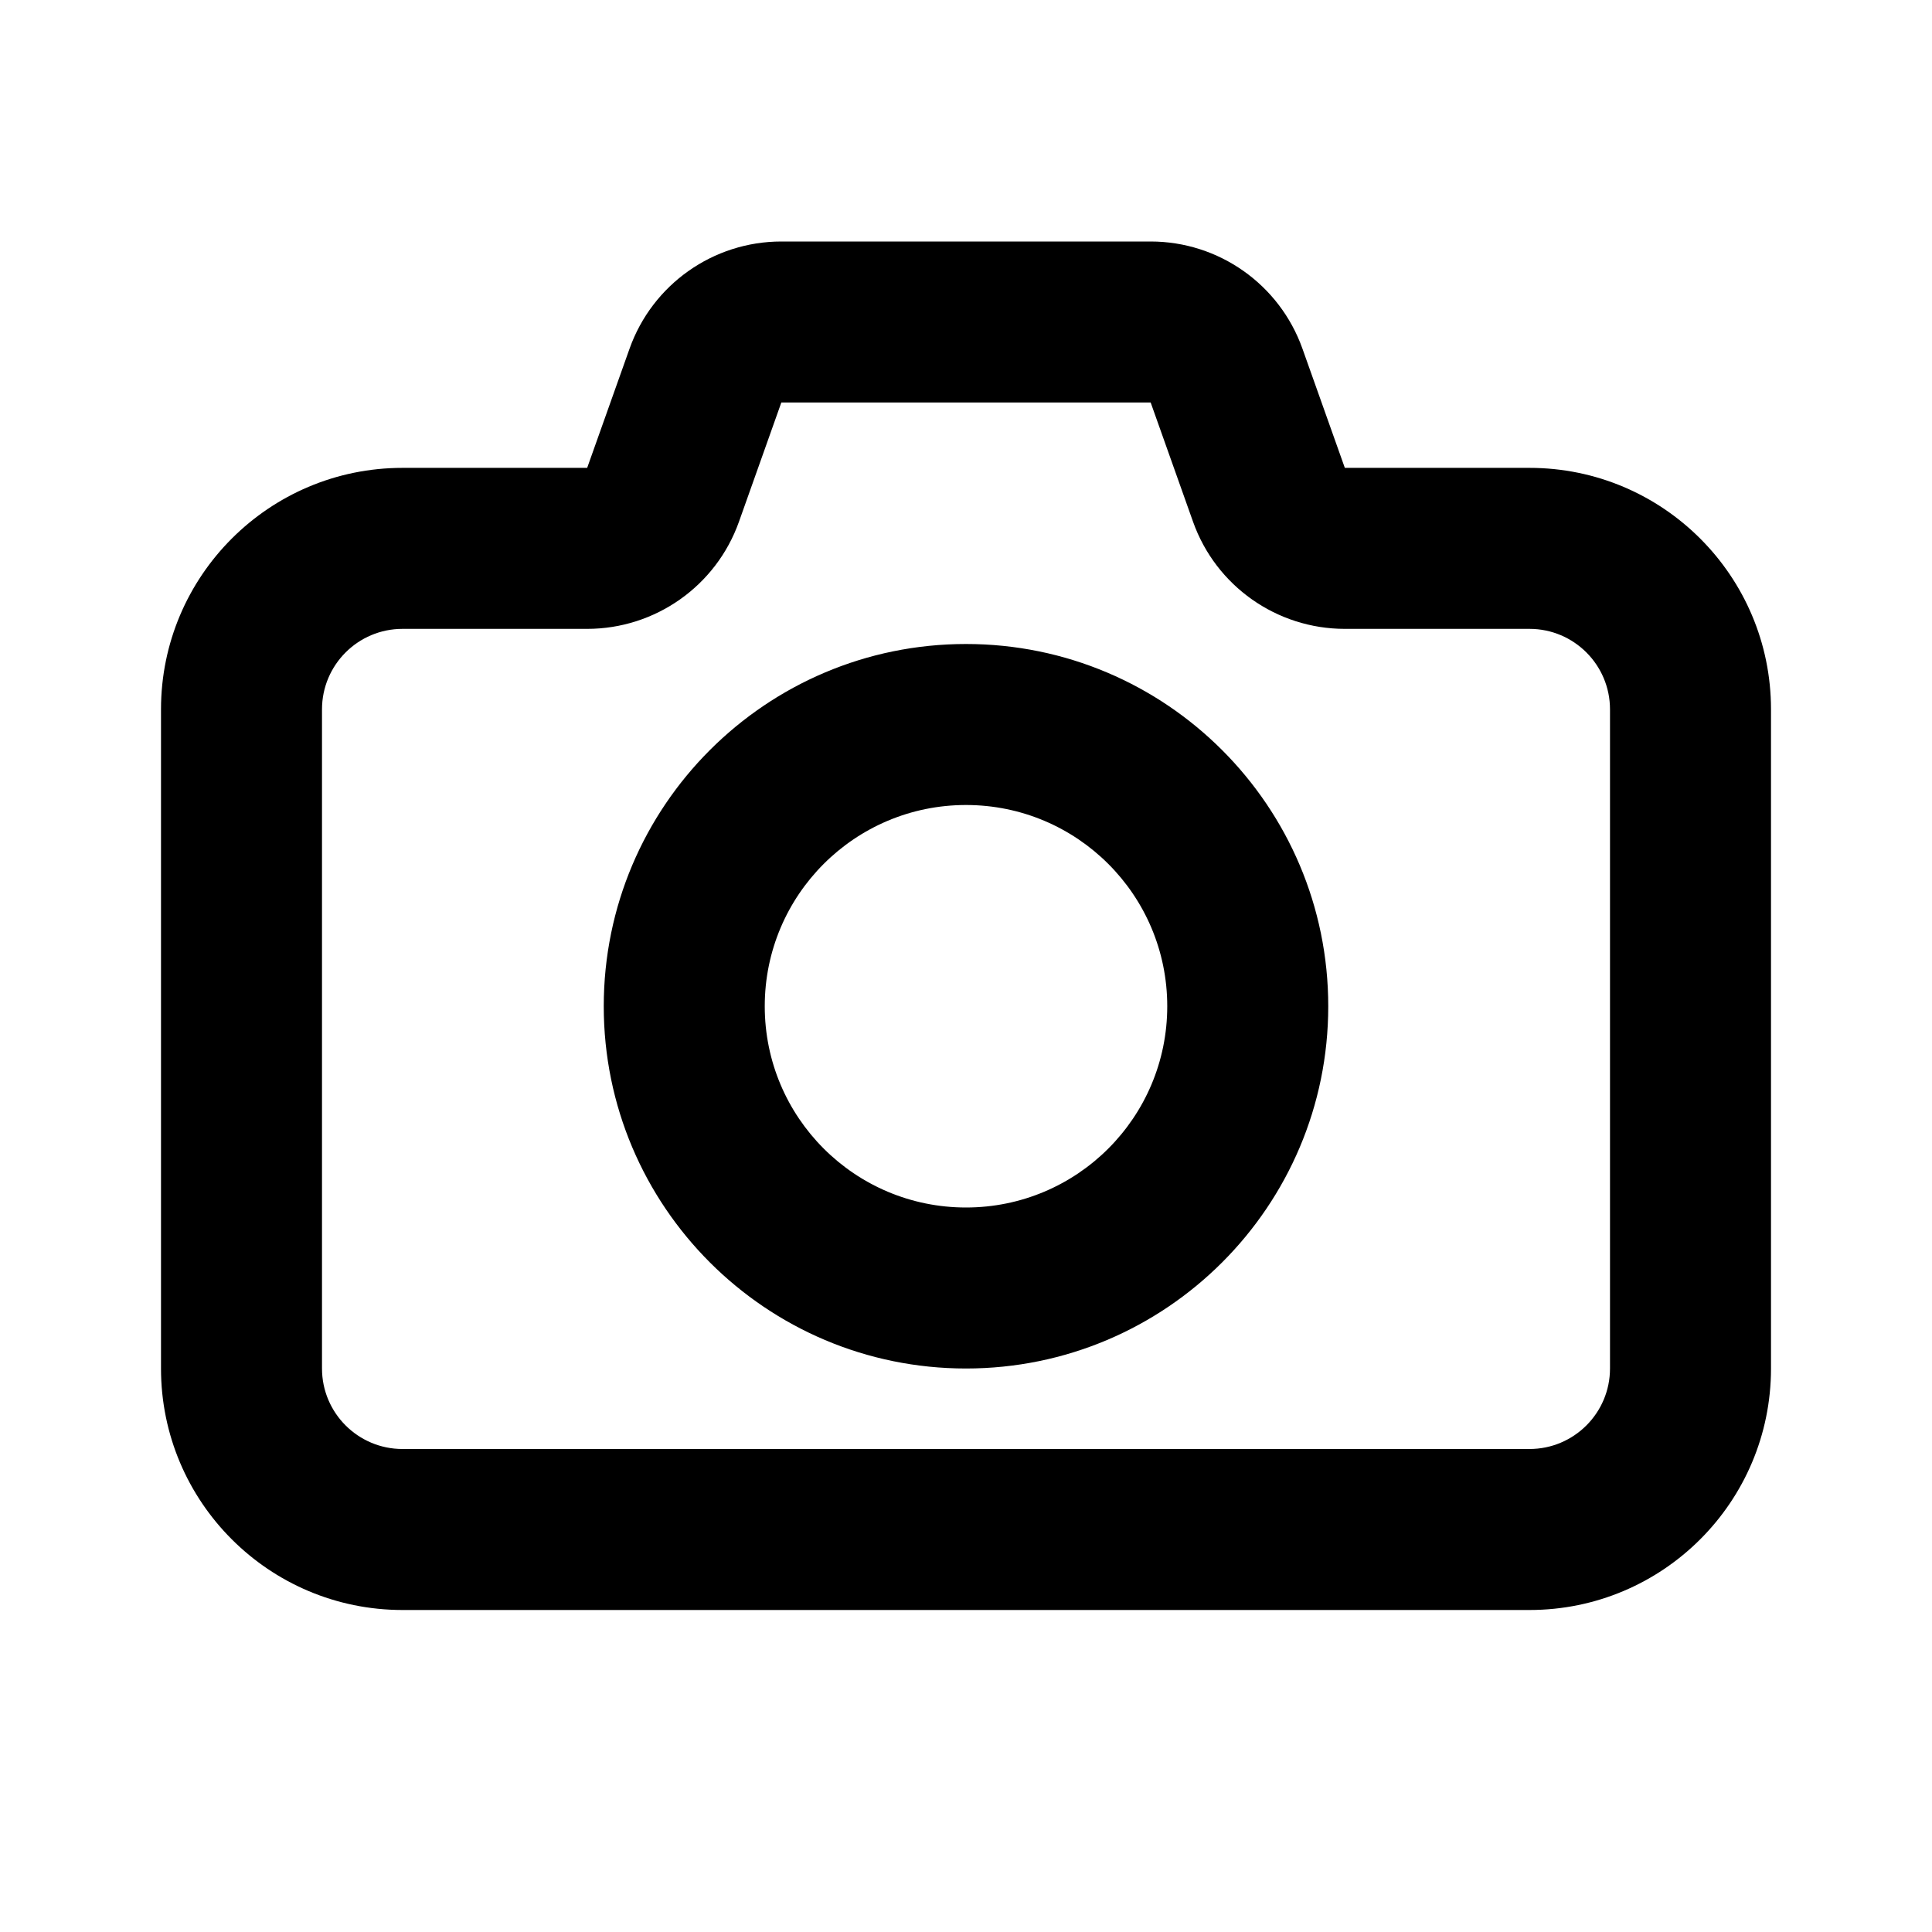
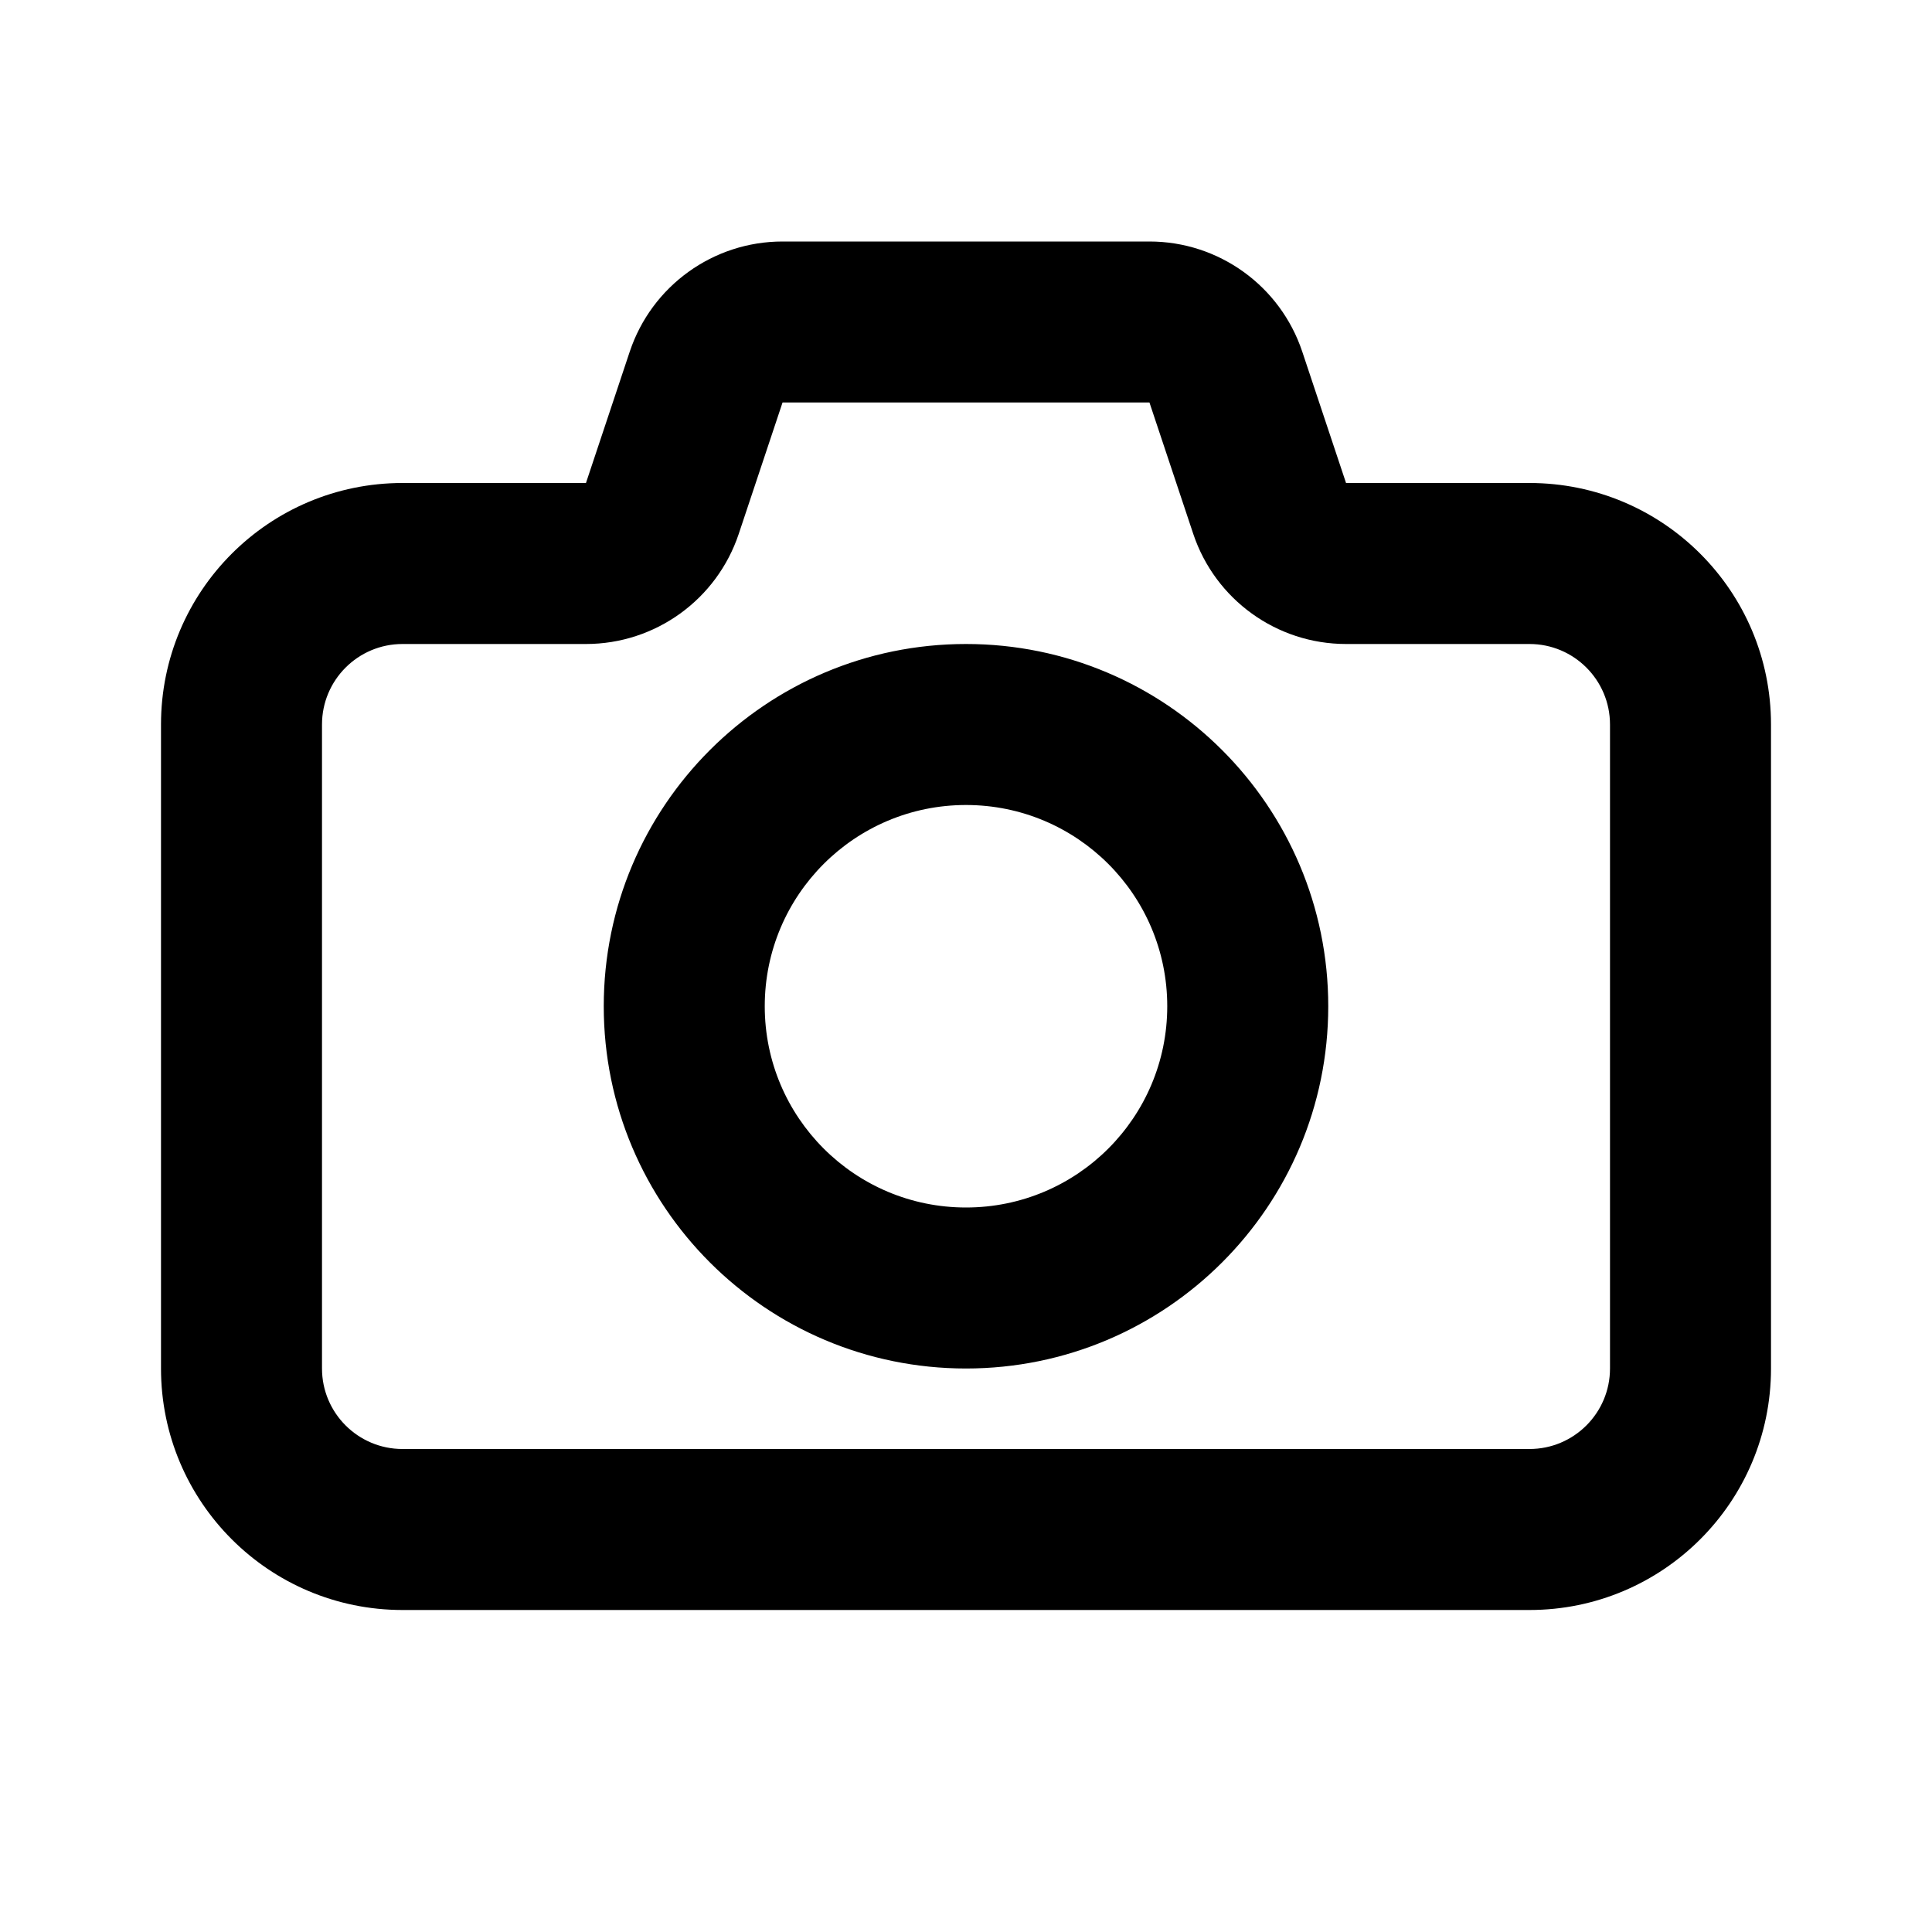
<svg xmlns="http://www.w3.org/2000/svg" width="24" height="24" viewBox="0 0 24 24" fill="none">
-   <path fill-rule="evenodd" clip-rule="evenodd" d="M14.294 3C15.14 3 15.895 3.533 16.179 4.33L16.706 5.812H19C20.657 5.812 22 7.156 22 8.812V17C22 18.657 20.657 20 19 20H5C3.343 20 2 18.657 2 17V8.812C2 7.156 3.343 5.812 5 5.812L7.294 5.812L7.821 4.33C8.105 3.533 8.86 3 9.706 3H14.294ZM14.294 5L9.706 5L9.179 6.483C8.895 7.28 8.14 7.812 7.294 7.812H5C4.448 7.812 4 8.26 4 8.812V17C4 17.552 4.448 18 5 18H19C19.552 18 20 17.552 20 17V8.812C20 8.26 19.552 7.812 19 7.812H16.706C15.86 7.812 15.105 7.28 14.821 6.483L14.294 5ZM9.5 12.5C9.5 11.119 10.619 10 12 10C13.381 10 14.5 11.119 14.5 12.5C14.5 13.881 13.381 15 12 15C10.619 15 9.5 13.881 9.5 12.5ZM12 8C9.515 8 7.5 10.015 7.5 12.5C7.5 14.985 9.515 17 12 17C14.485 17 16.5 14.985 16.5 12.5C16.5 10.015 14.485 8 12 8Z" fill="black" />
+   <path fill-rule="evenodd" clip-rule="evenodd" d="M14.279 3C15.14 3 15.904 3.551 16.177 4.368L16.721 6H19C20.657 6 22 7.343 22 9V17C22 18.657 20.657 20 19 20H5C3.343 20 2 18.657 2 17V9C2 7.343 3.343 6 5 6H7.279L7.823 4.368C8.096 3.551 8.86 3 9.721 3H14.279ZM14.279 5H9.721L9.177 6.632C8.904 7.449 8.14 8 7.279 8H5C4.448 8 4 8.448 4 9V17C4 17.552 4.448 18 5 18H19C19.552 18 20 17.552 20 17V9C20 8.448 19.552 8 19 8H16.721C15.86 8 15.096 7.449 14.823 6.632L14.279 5ZM9.5 12.5C9.5 11.119 10.619 10 12 10C13.381 10 14.5 11.119 14.5 12.5C14.5 13.881 13.381 15 12 15C10.619 15 9.5 13.881 9.5 12.5ZM12 8C9.515 8 7.5 10.015 7.5 12.5C7.5 14.985 9.515 17 12 17C14.485 17 16.5 14.985 16.5 12.5C16.5 10.015 14.485 8 12 8Z" fill="black" />
</svg>
